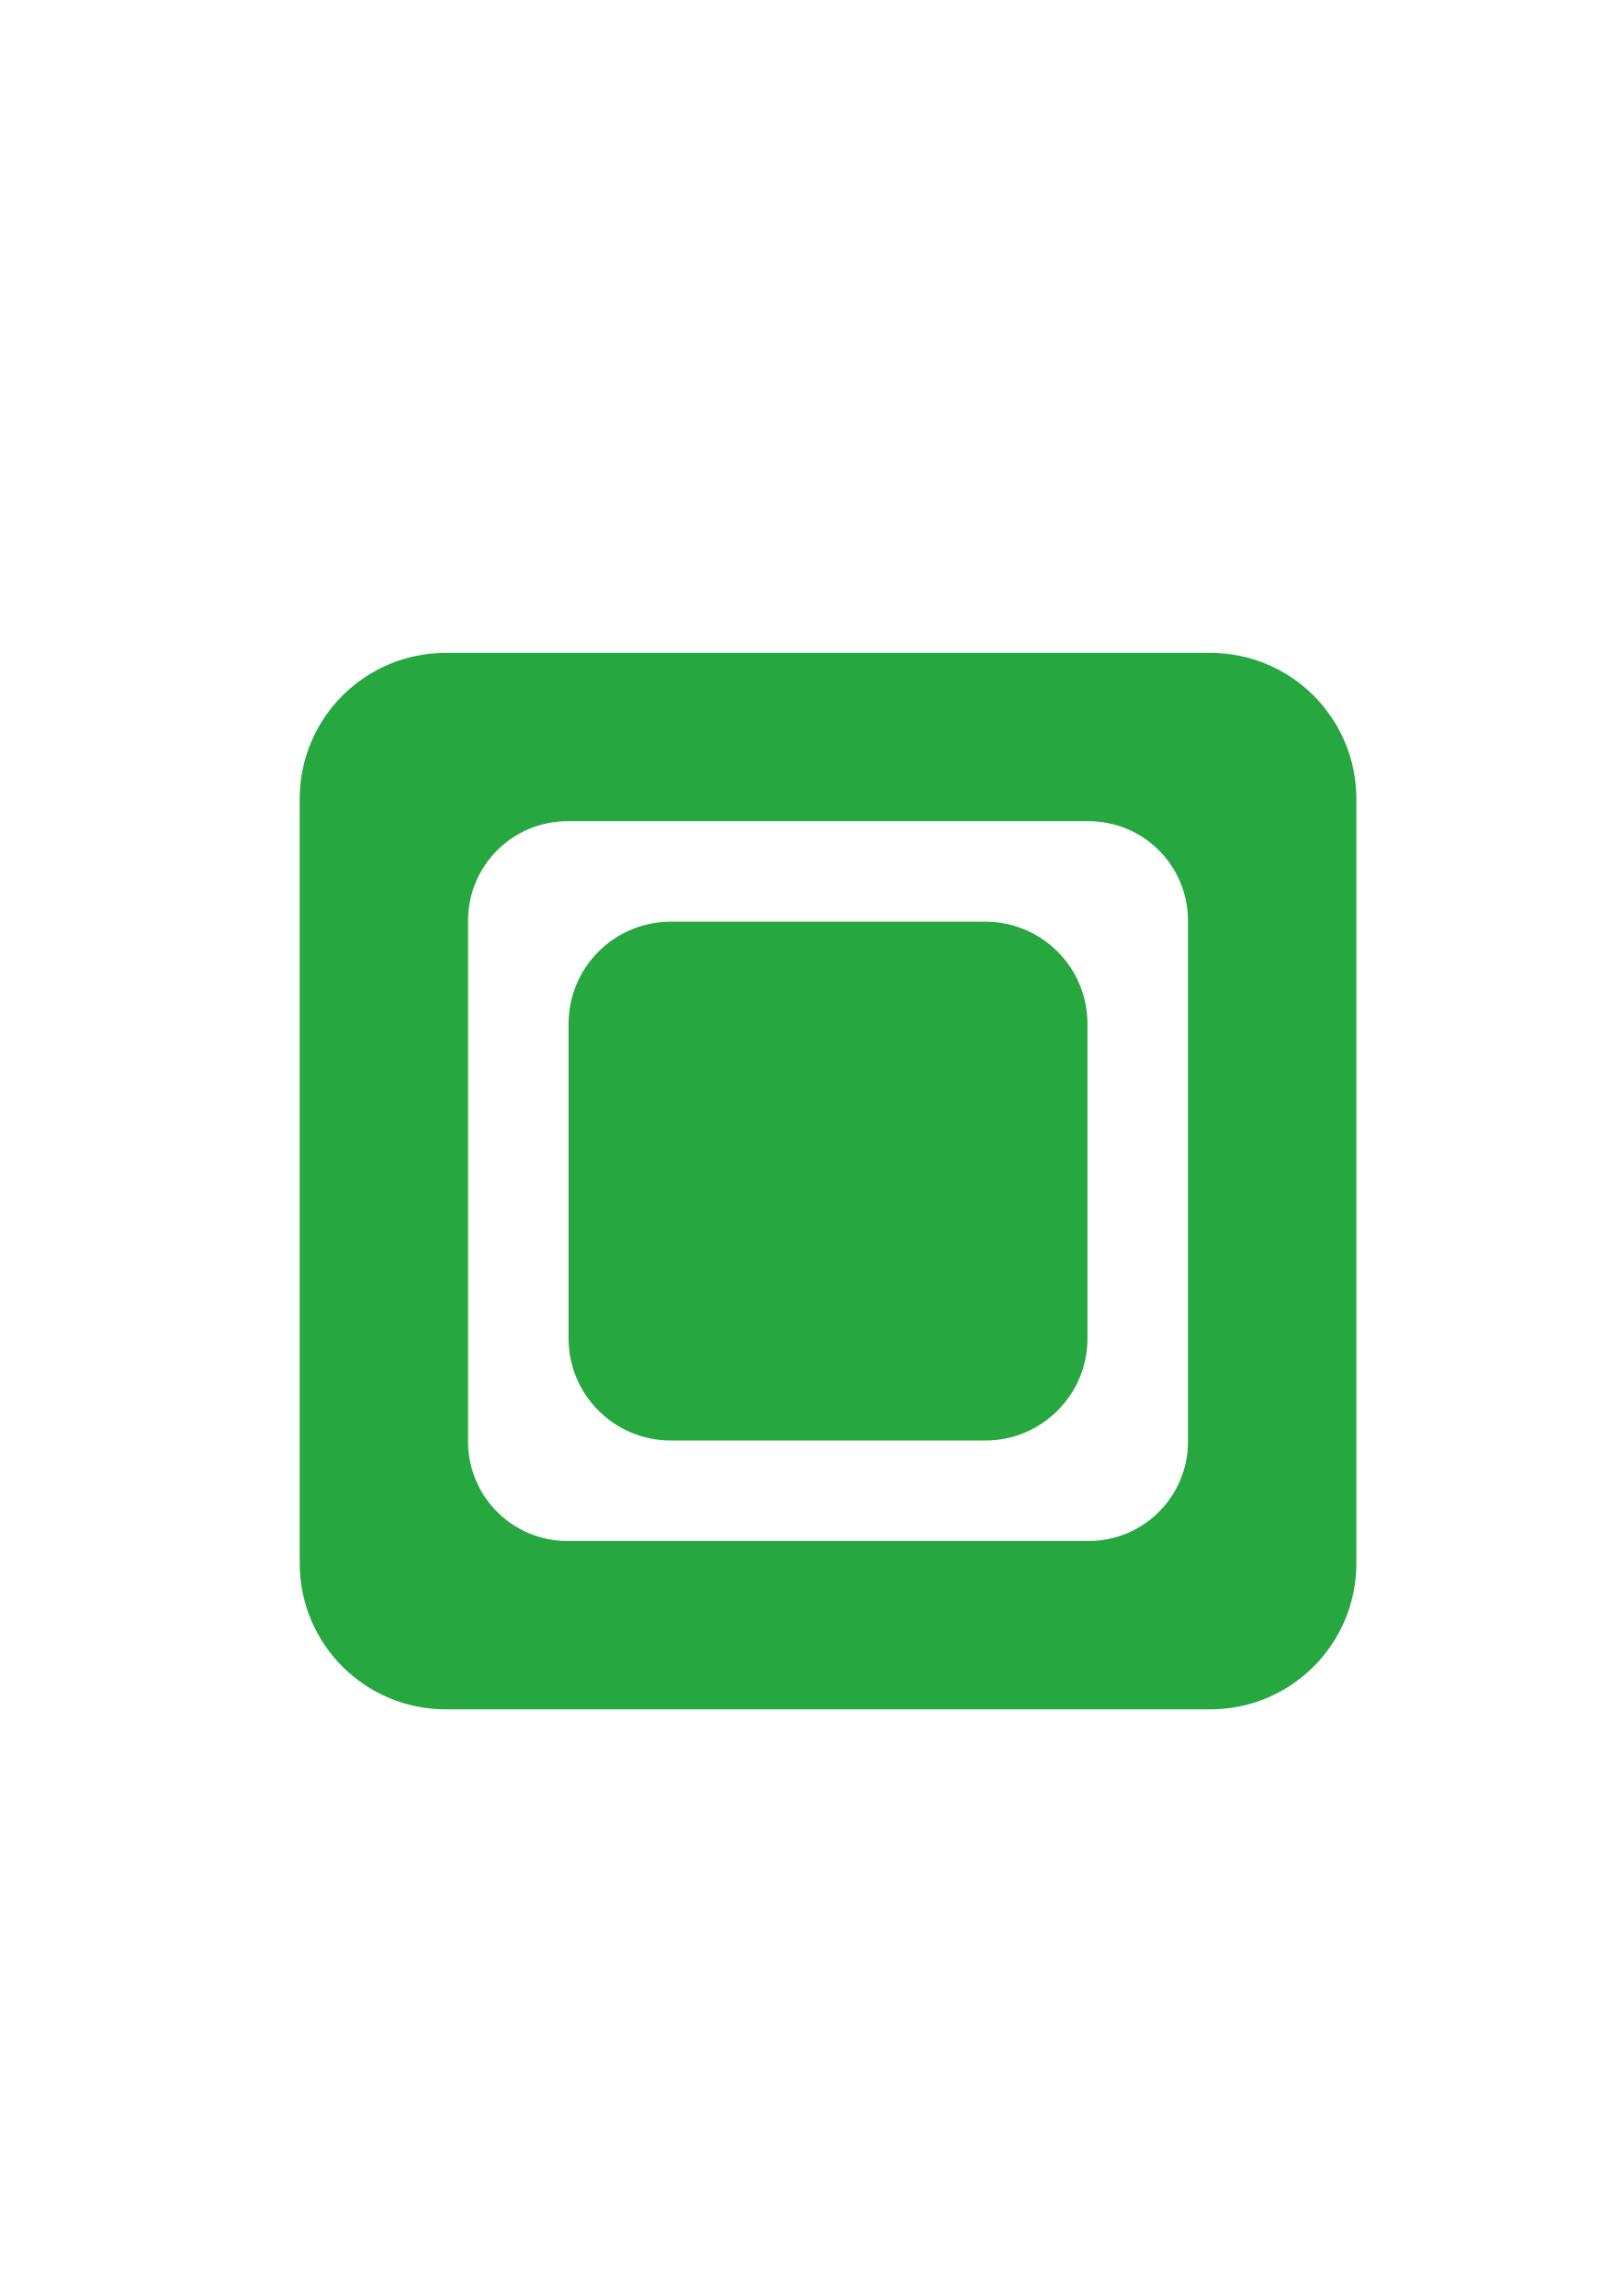
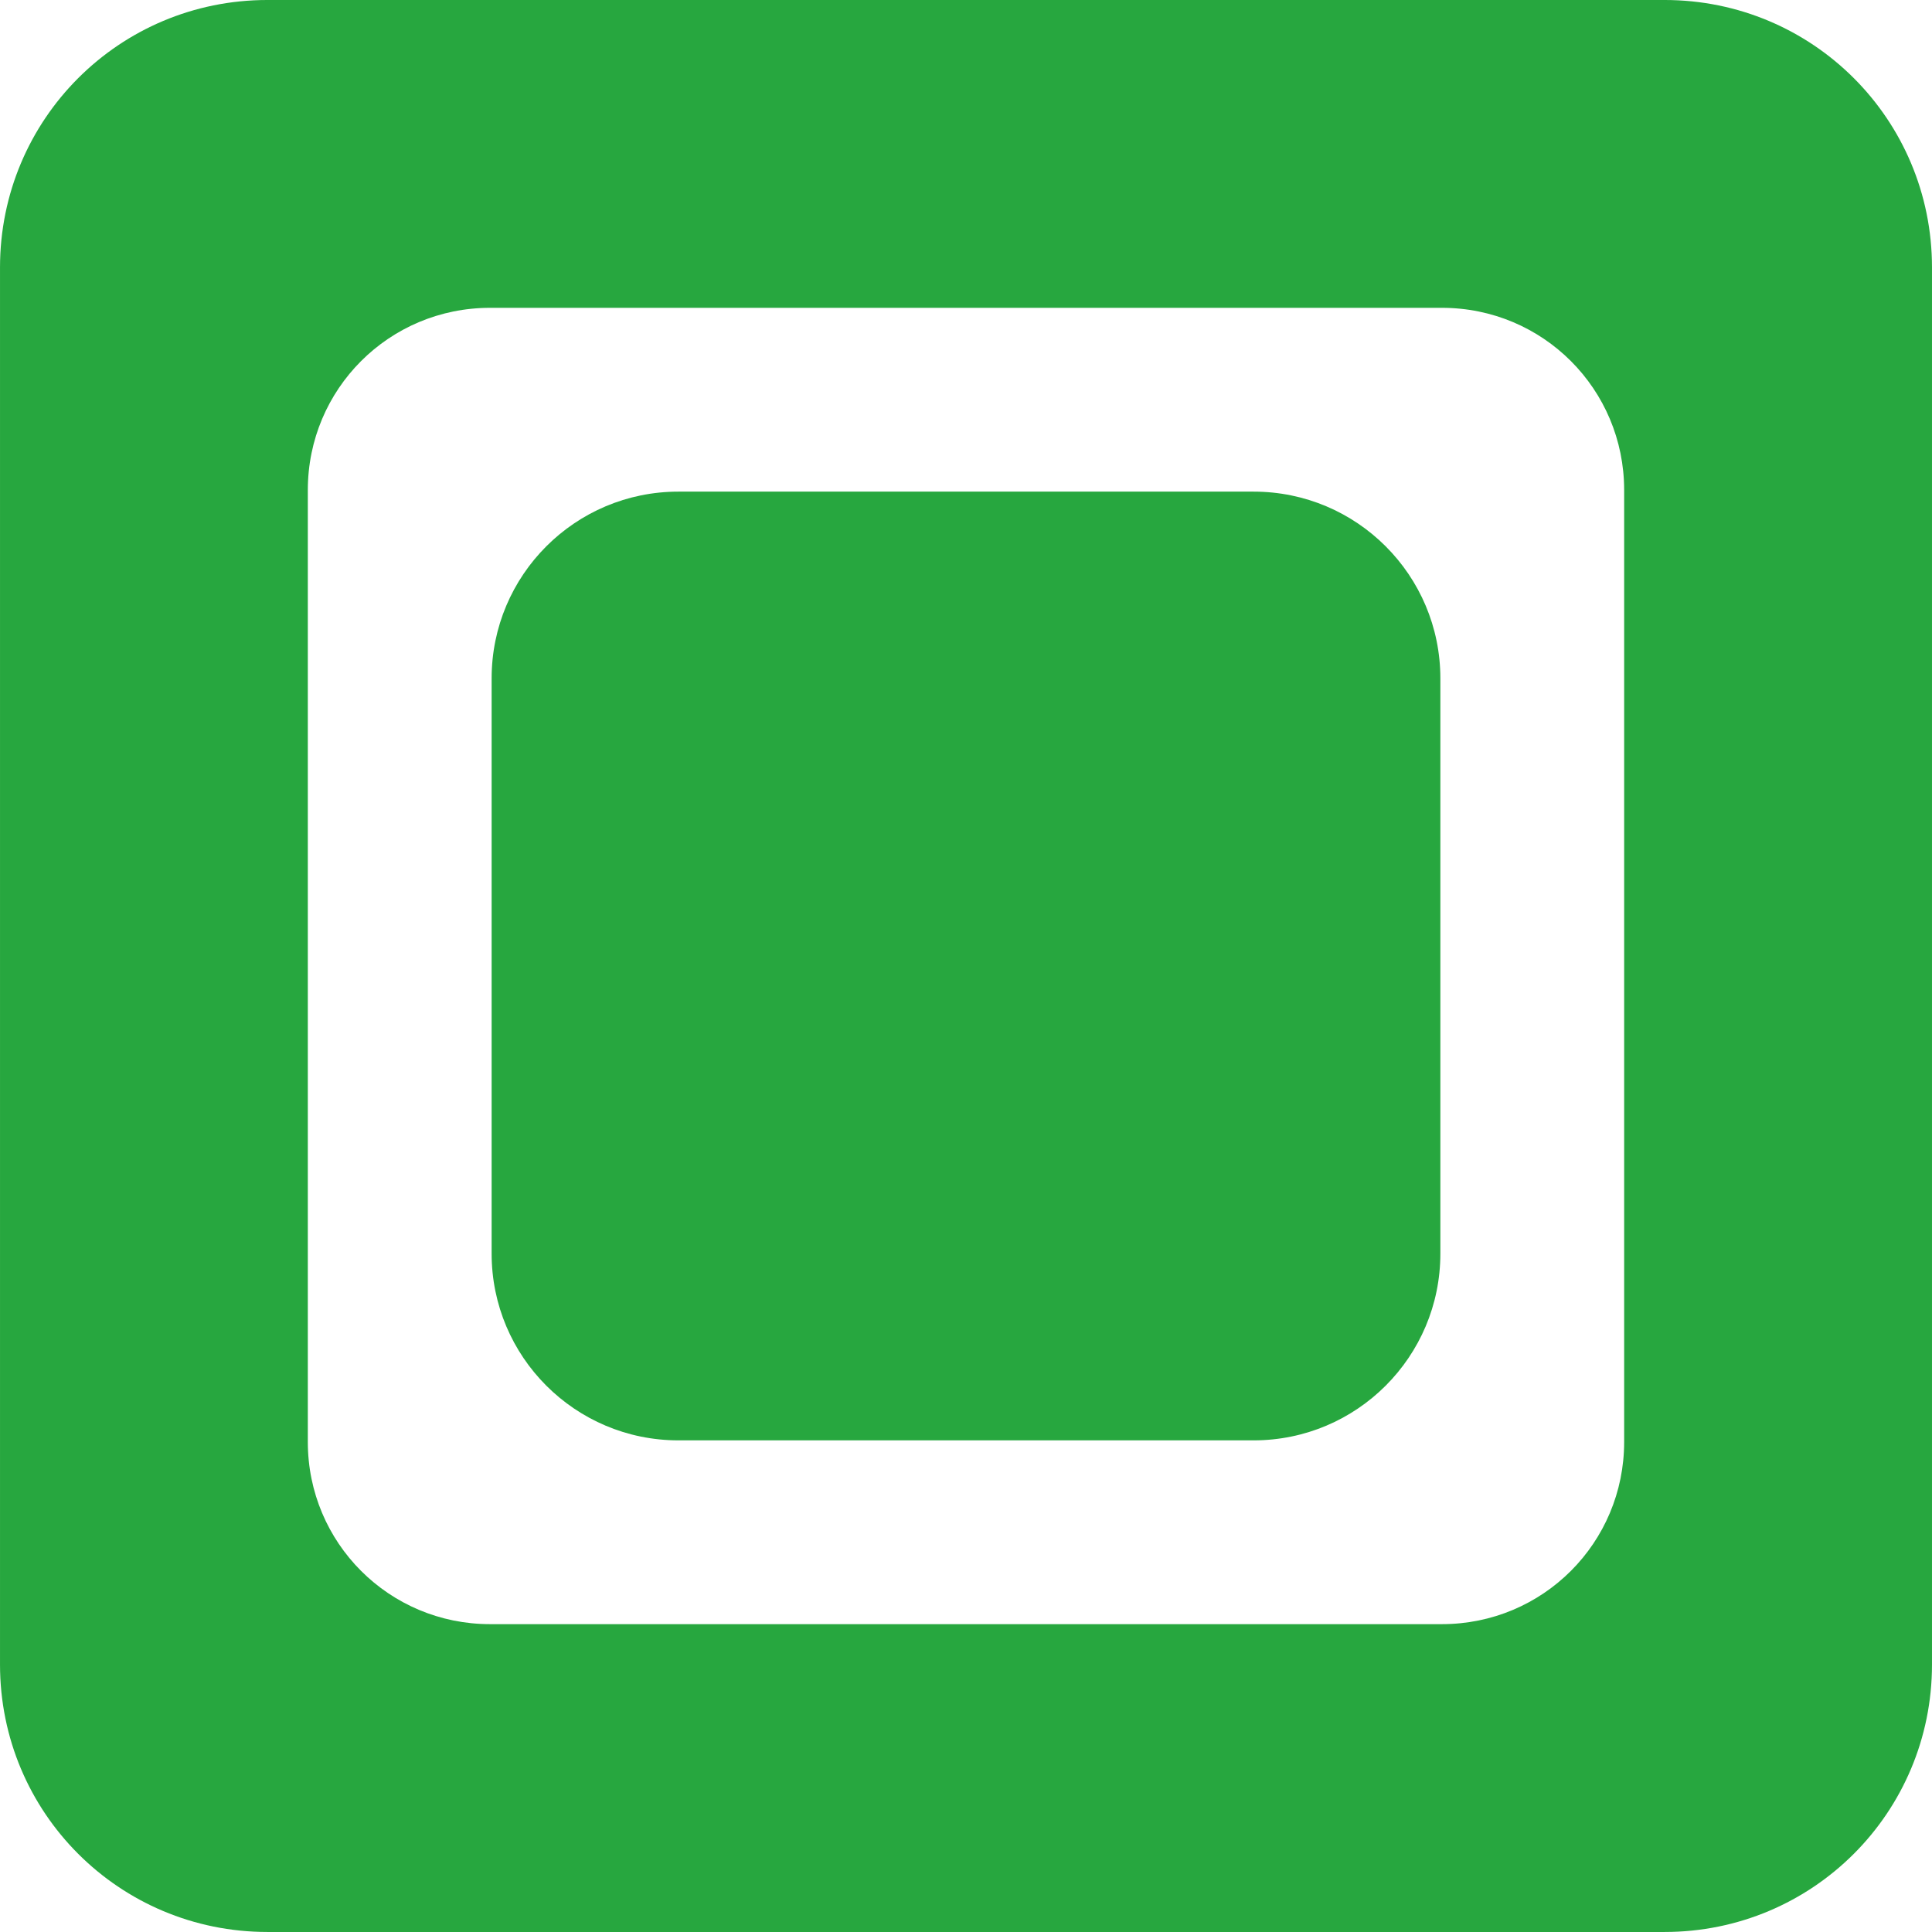
- <svg xmlns="http://www.w3.org/2000/svg" width="210mm" height="297mm" viewBox="0 0 210 297" version="1.1" id="svg5">
+ <svg xmlns="http://www.w3.org/2000/svg" width="136.665mm" height="136.665mm" viewBox="0 0 136.665 136.665" version="1.1" id="svg5">
  <defs id="defs2" />
-   <g id="layer1">
+   <g id="layer1" transform="translate(-38.75939,-84.45144)">
    <path id="rect844" style="fill:#26a63e;fill-opacity:0.992;fill-rule:evenodd;stroke-width:0.587;stroke-linecap:round;paint-order:stroke markers fill" d="m 57.679,84.451 c -10.481,0 -18.919,8.438 -18.919,18.919 v 98.826 c 0,10.481 8.438,18.919 18.919,18.919 h 98.826 c 10.481,0 18.919,-8.438 18.919,-18.919 v -98.826 c 0,-10.481 -8.438,-18.919 -18.919,-18.919 z m 15.746,21.775 h 67.333 c 7.141,0 12.89,5.749 12.89,12.891 v 67.333 c 0,7.141 -5.749,12.89 -12.89,12.89 H 73.425 c -7.141,0 -12.891,-5.749 -12.891,-12.89 v -67.333 c 0,-7.141 5.749,-12.891 12.891,-12.891 z" />
    <rect style="fill:#26a63e;fill-opacity:0.992;fill-rule:evenodd;stroke-width:0.58;stroke-linecap:round;paint-order:stroke markers fill" id="rect1599" width="67.111" height="67.111" x="73.536" y="119.228" ry="13.208" />
  </g>
</svg>
